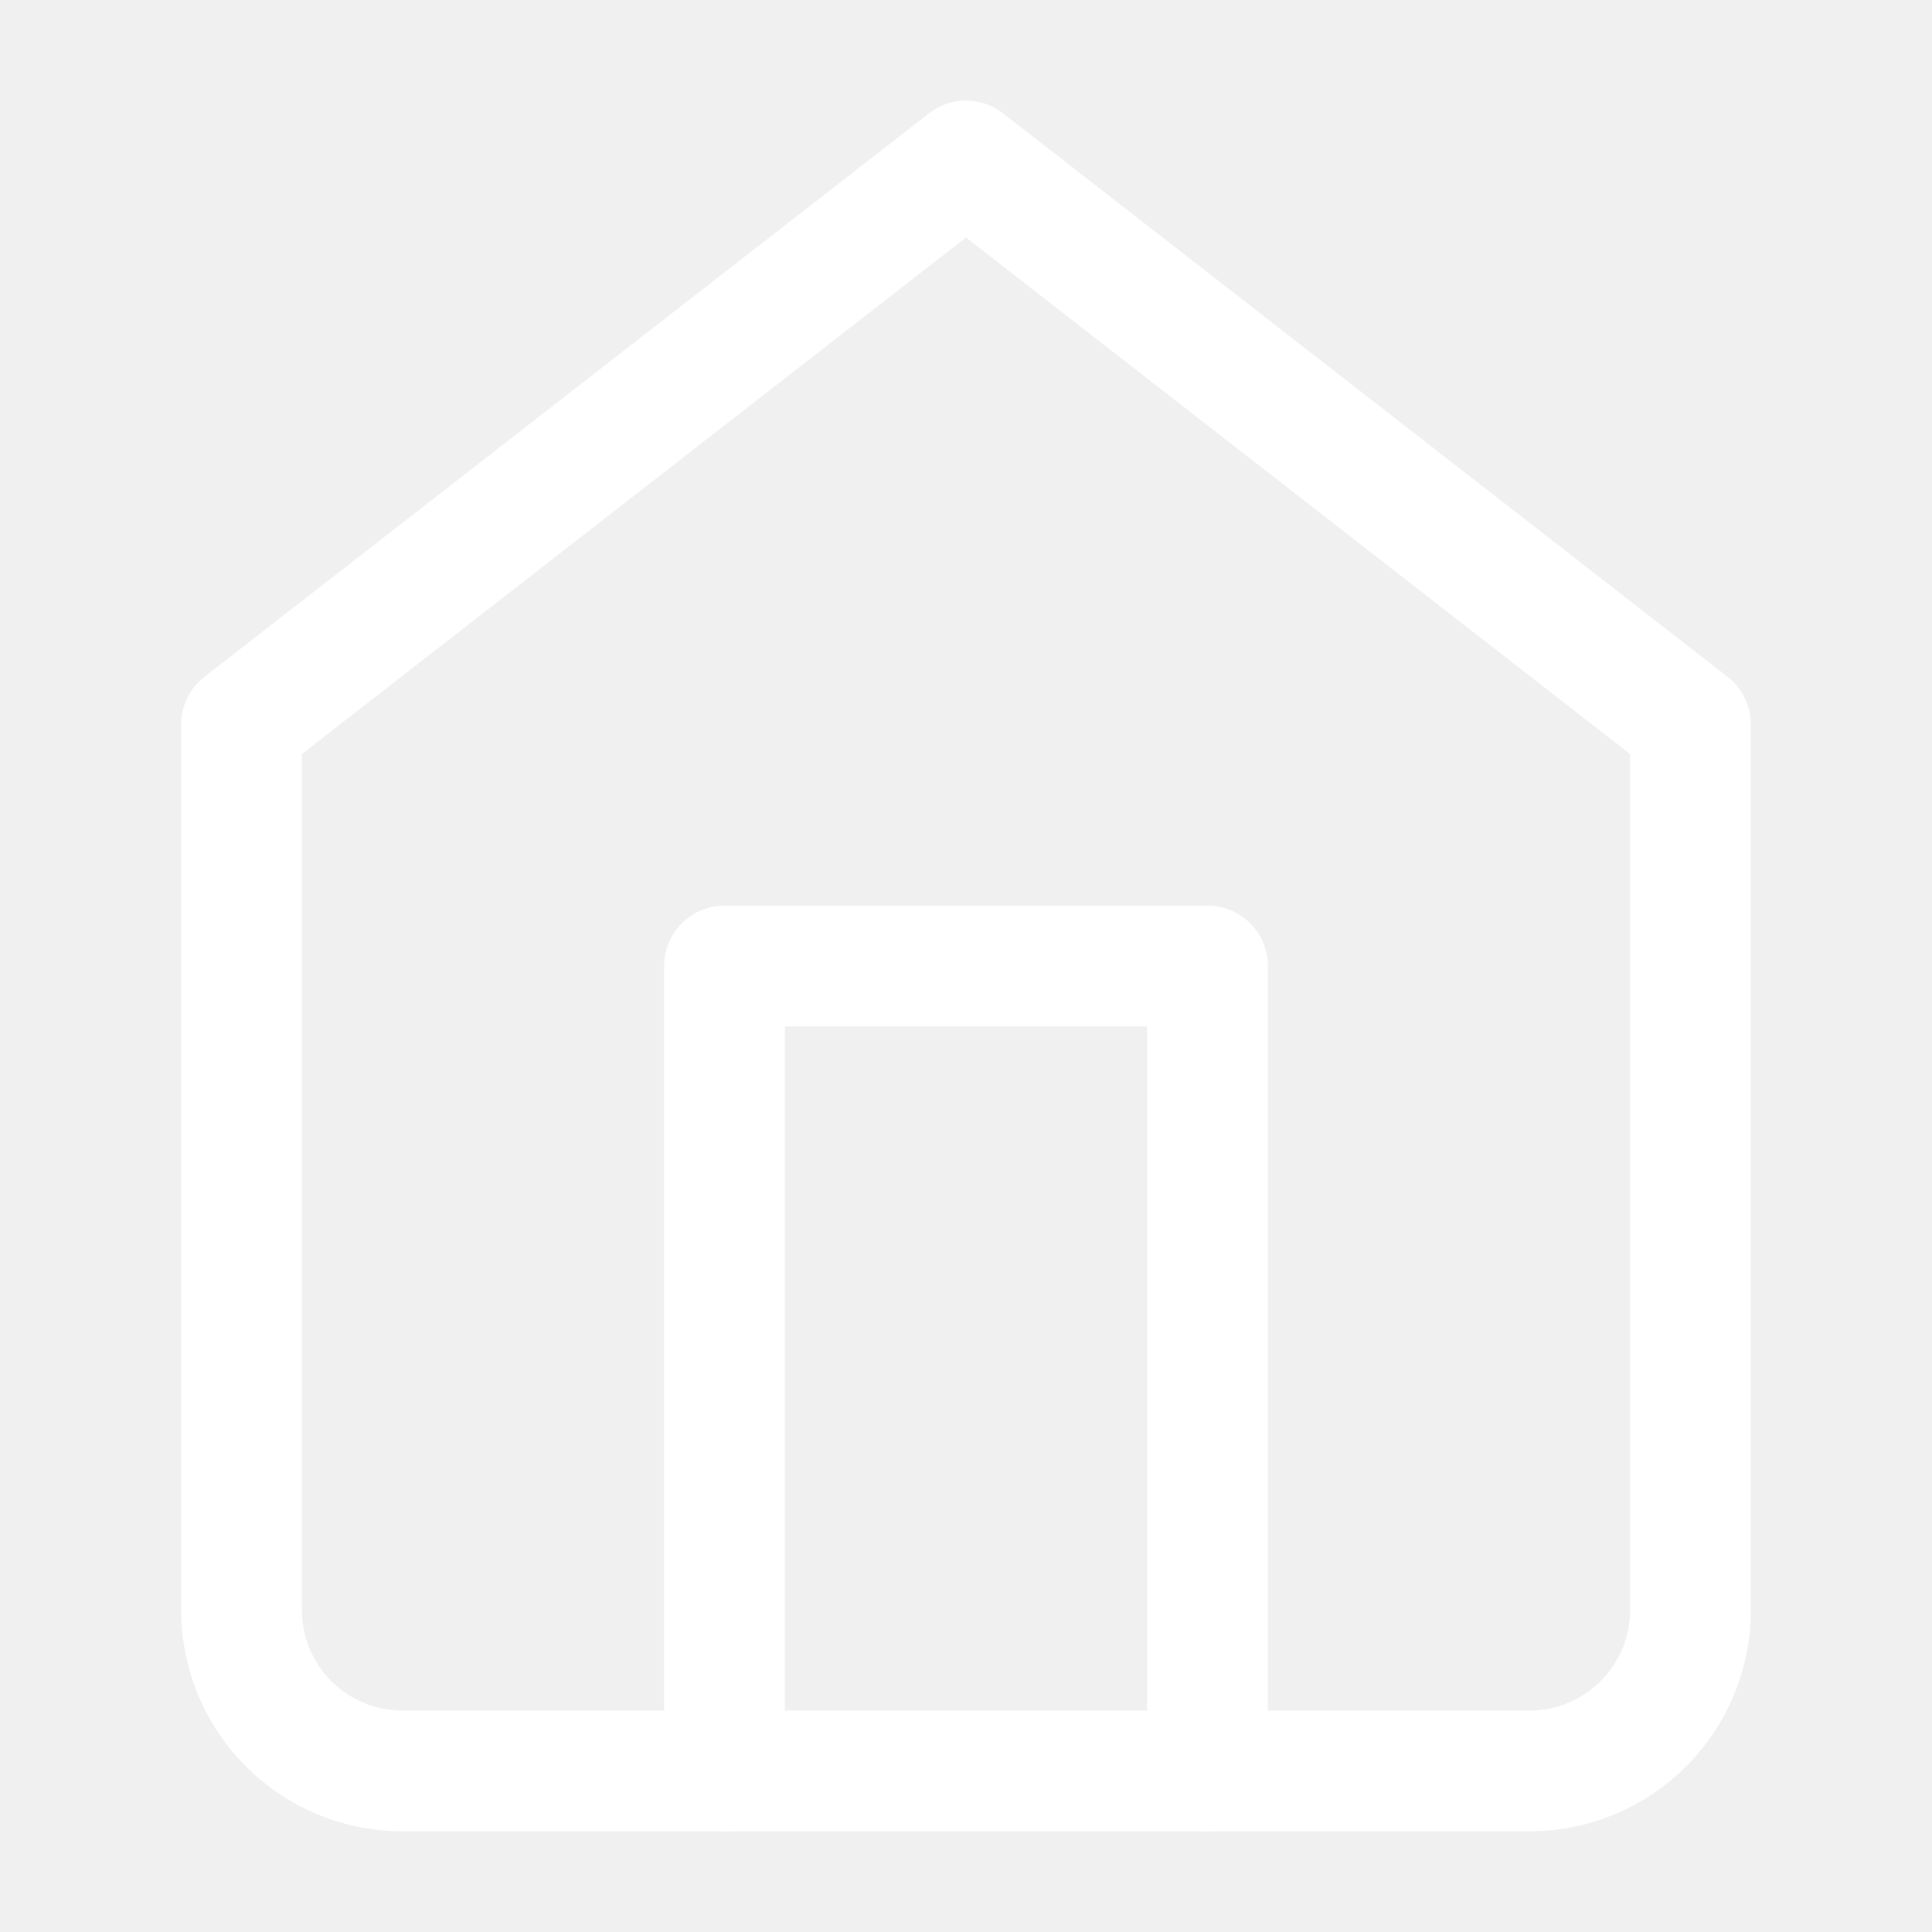
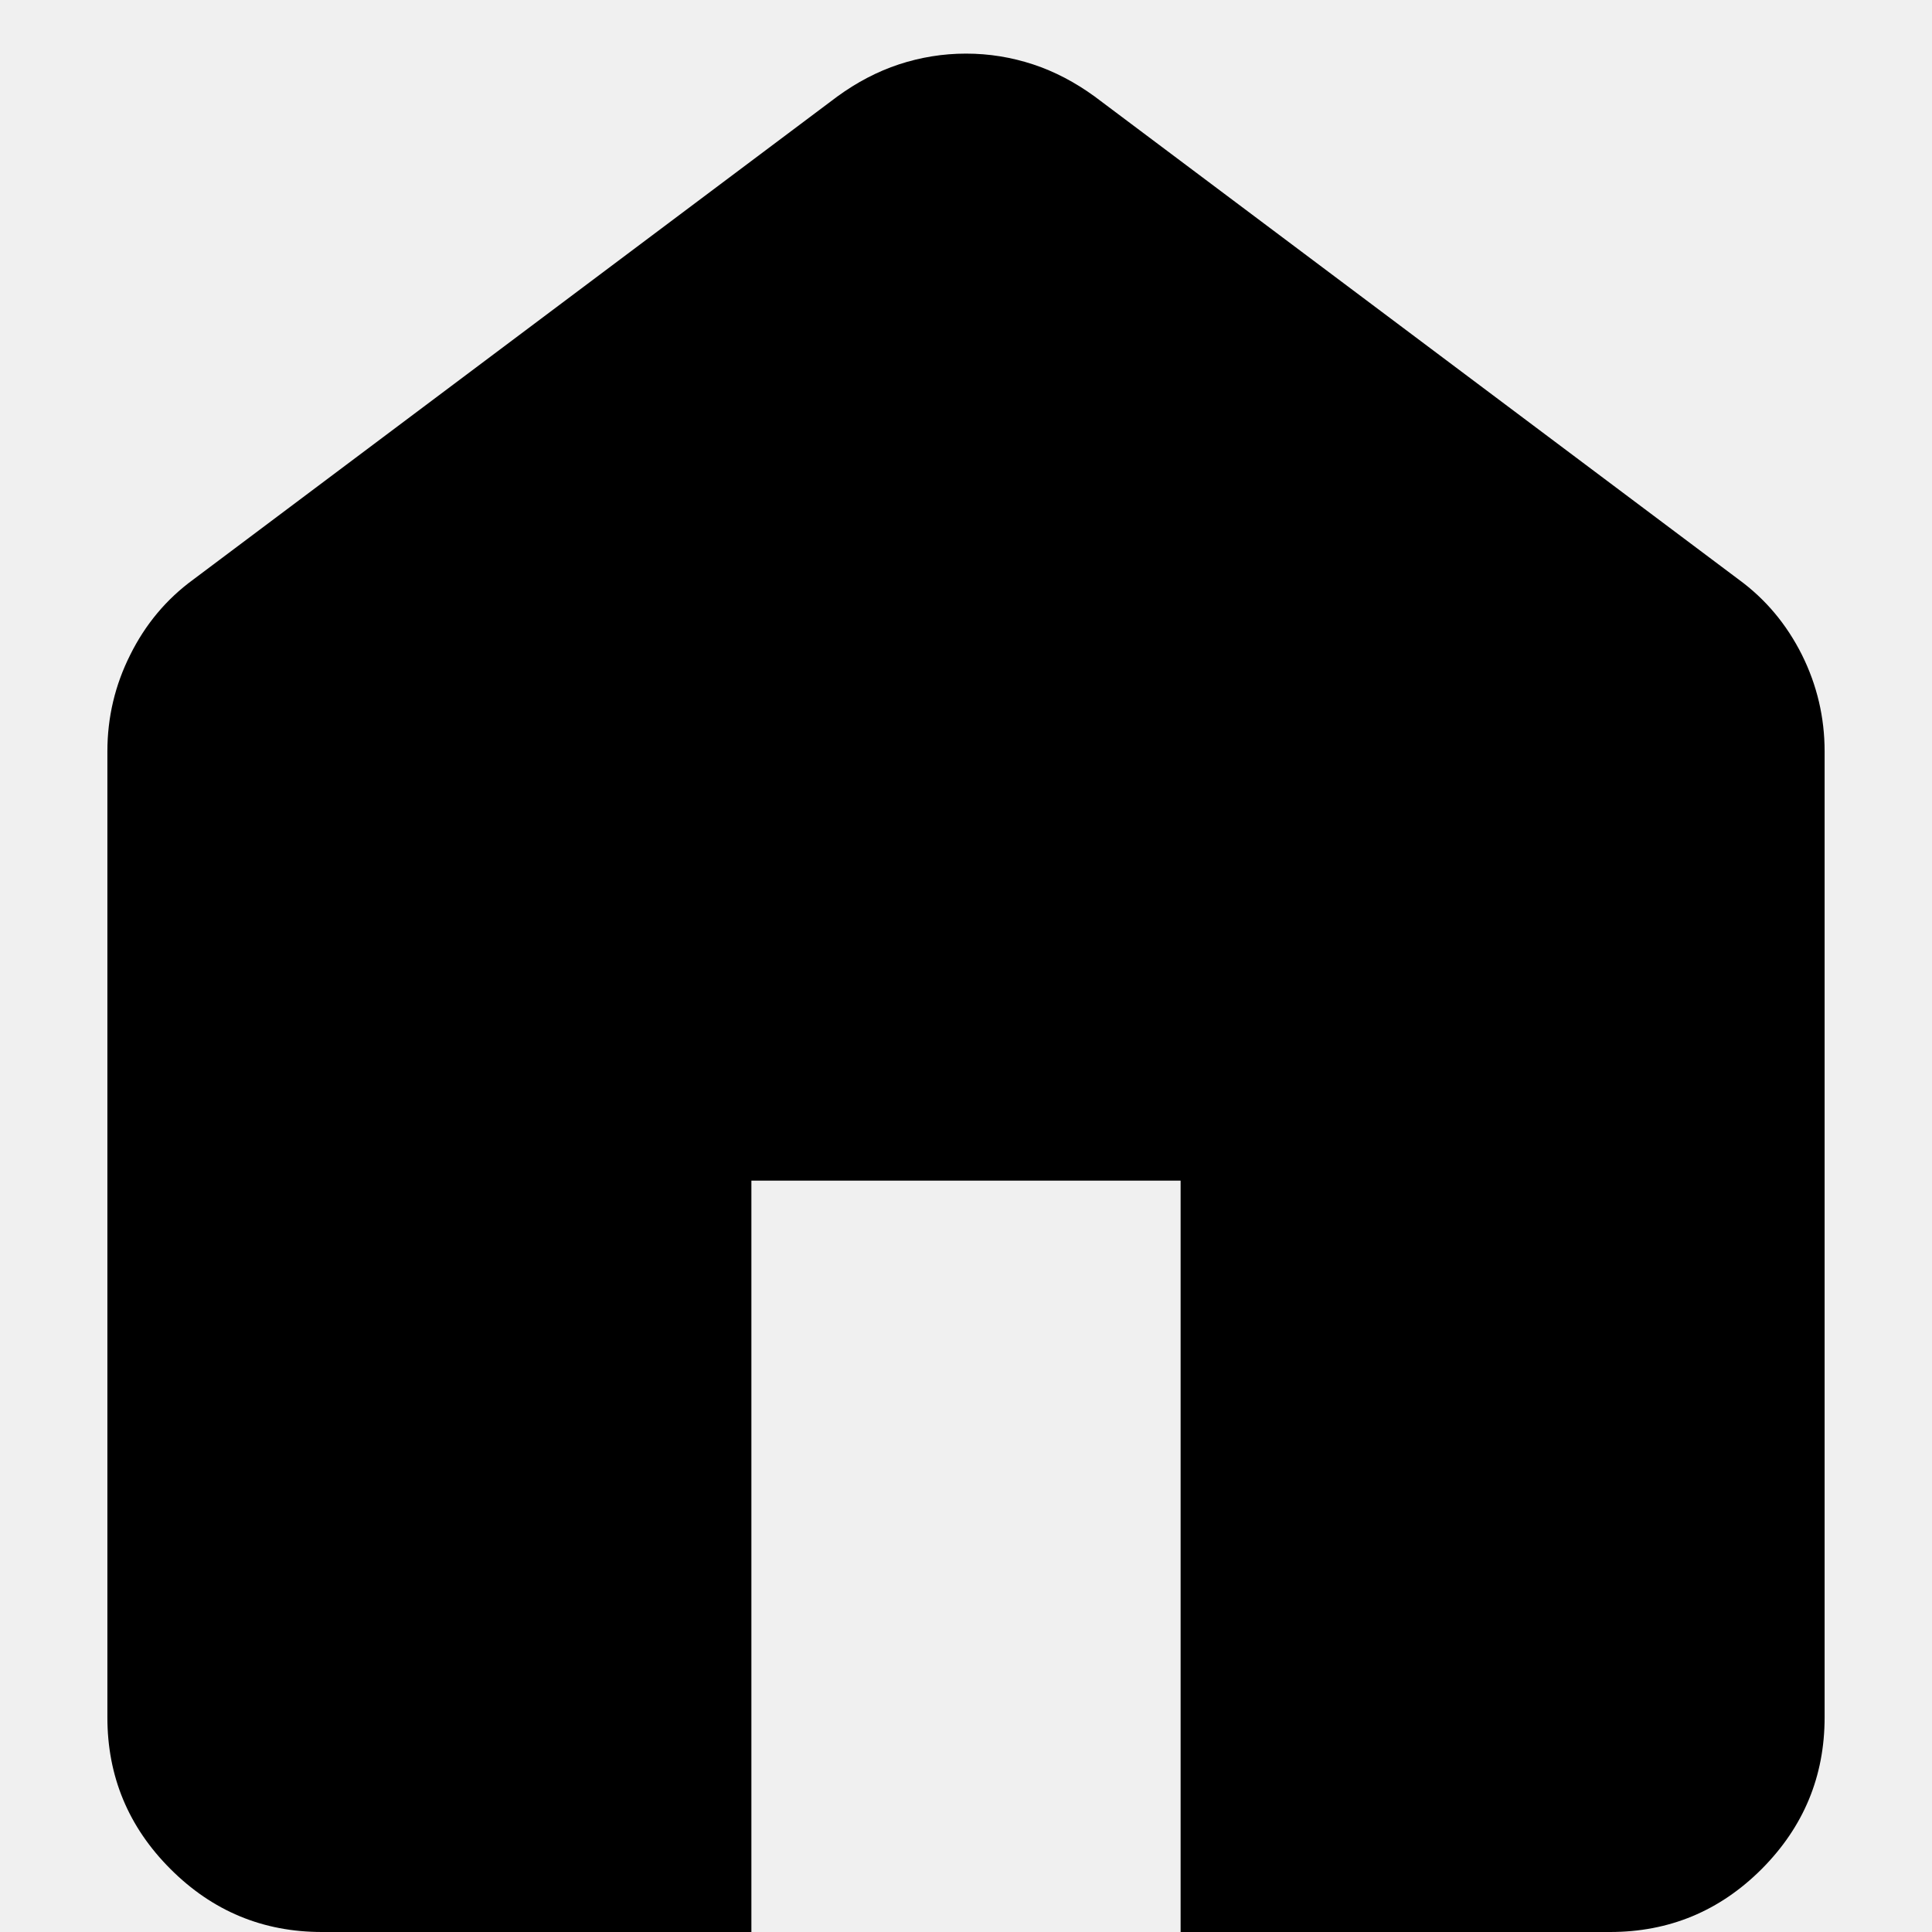
- <svg xmlns="http://www.w3.org/2000/svg" width="32" height="32" viewBox="0 0 32 32" fill="none">
-   <path d="M4 12L16 2.667L28 12V26.667C28 27.374 27.719 28.052 27.219 28.552C26.719 29.052 26.041 29.333 25.333 29.333H6.667C5.959 29.333 5.281 29.052 4.781 28.552C4.281 28.052 4 27.374 4 26.667V12Z" stroke="white" stroke-width="2" stroke-linecap="round" stroke-linejoin="round" />
-   <path d="M12 29.333V16H20V29.333" stroke="white" stroke-width="2" stroke-linecap="round" stroke-linejoin="round" />
+ <svg xmlns="http://www.w3.org/2000/svg" width="12" height="12" viewBox="0 0 12 12" fill="content">
+   <path d="M2 12C1.633 12 1.32 11.87 1.059 11.609C0.797 11.347 0.667 11.033 0.667 10.667V4.667C0.667 4.456 0.714 4.256 0.809 4.067C0.903 3.878 1.033 3.722 1.2 3.6L5.2 0.6C5.322 0.511 5.45 0.444 5.583 0.4C5.717 0.356 5.856 0.333 6 0.333C6.145 0.333 6.283 0.356 6.417 0.4C6.55 0.444 6.678 0.511 6.8 0.6L10.8 3.6C10.967 3.722 11.097 3.878 11.192 4.067C11.286 4.256 11.333 4.456 11.333 4.667V10.667C11.333 11.033 11.203 11.347 10.942 11.609C10.681 11.87 10.367 12 10 12H7.333V7.333H4.667V12H2Z" fill="content" />
</svg>
